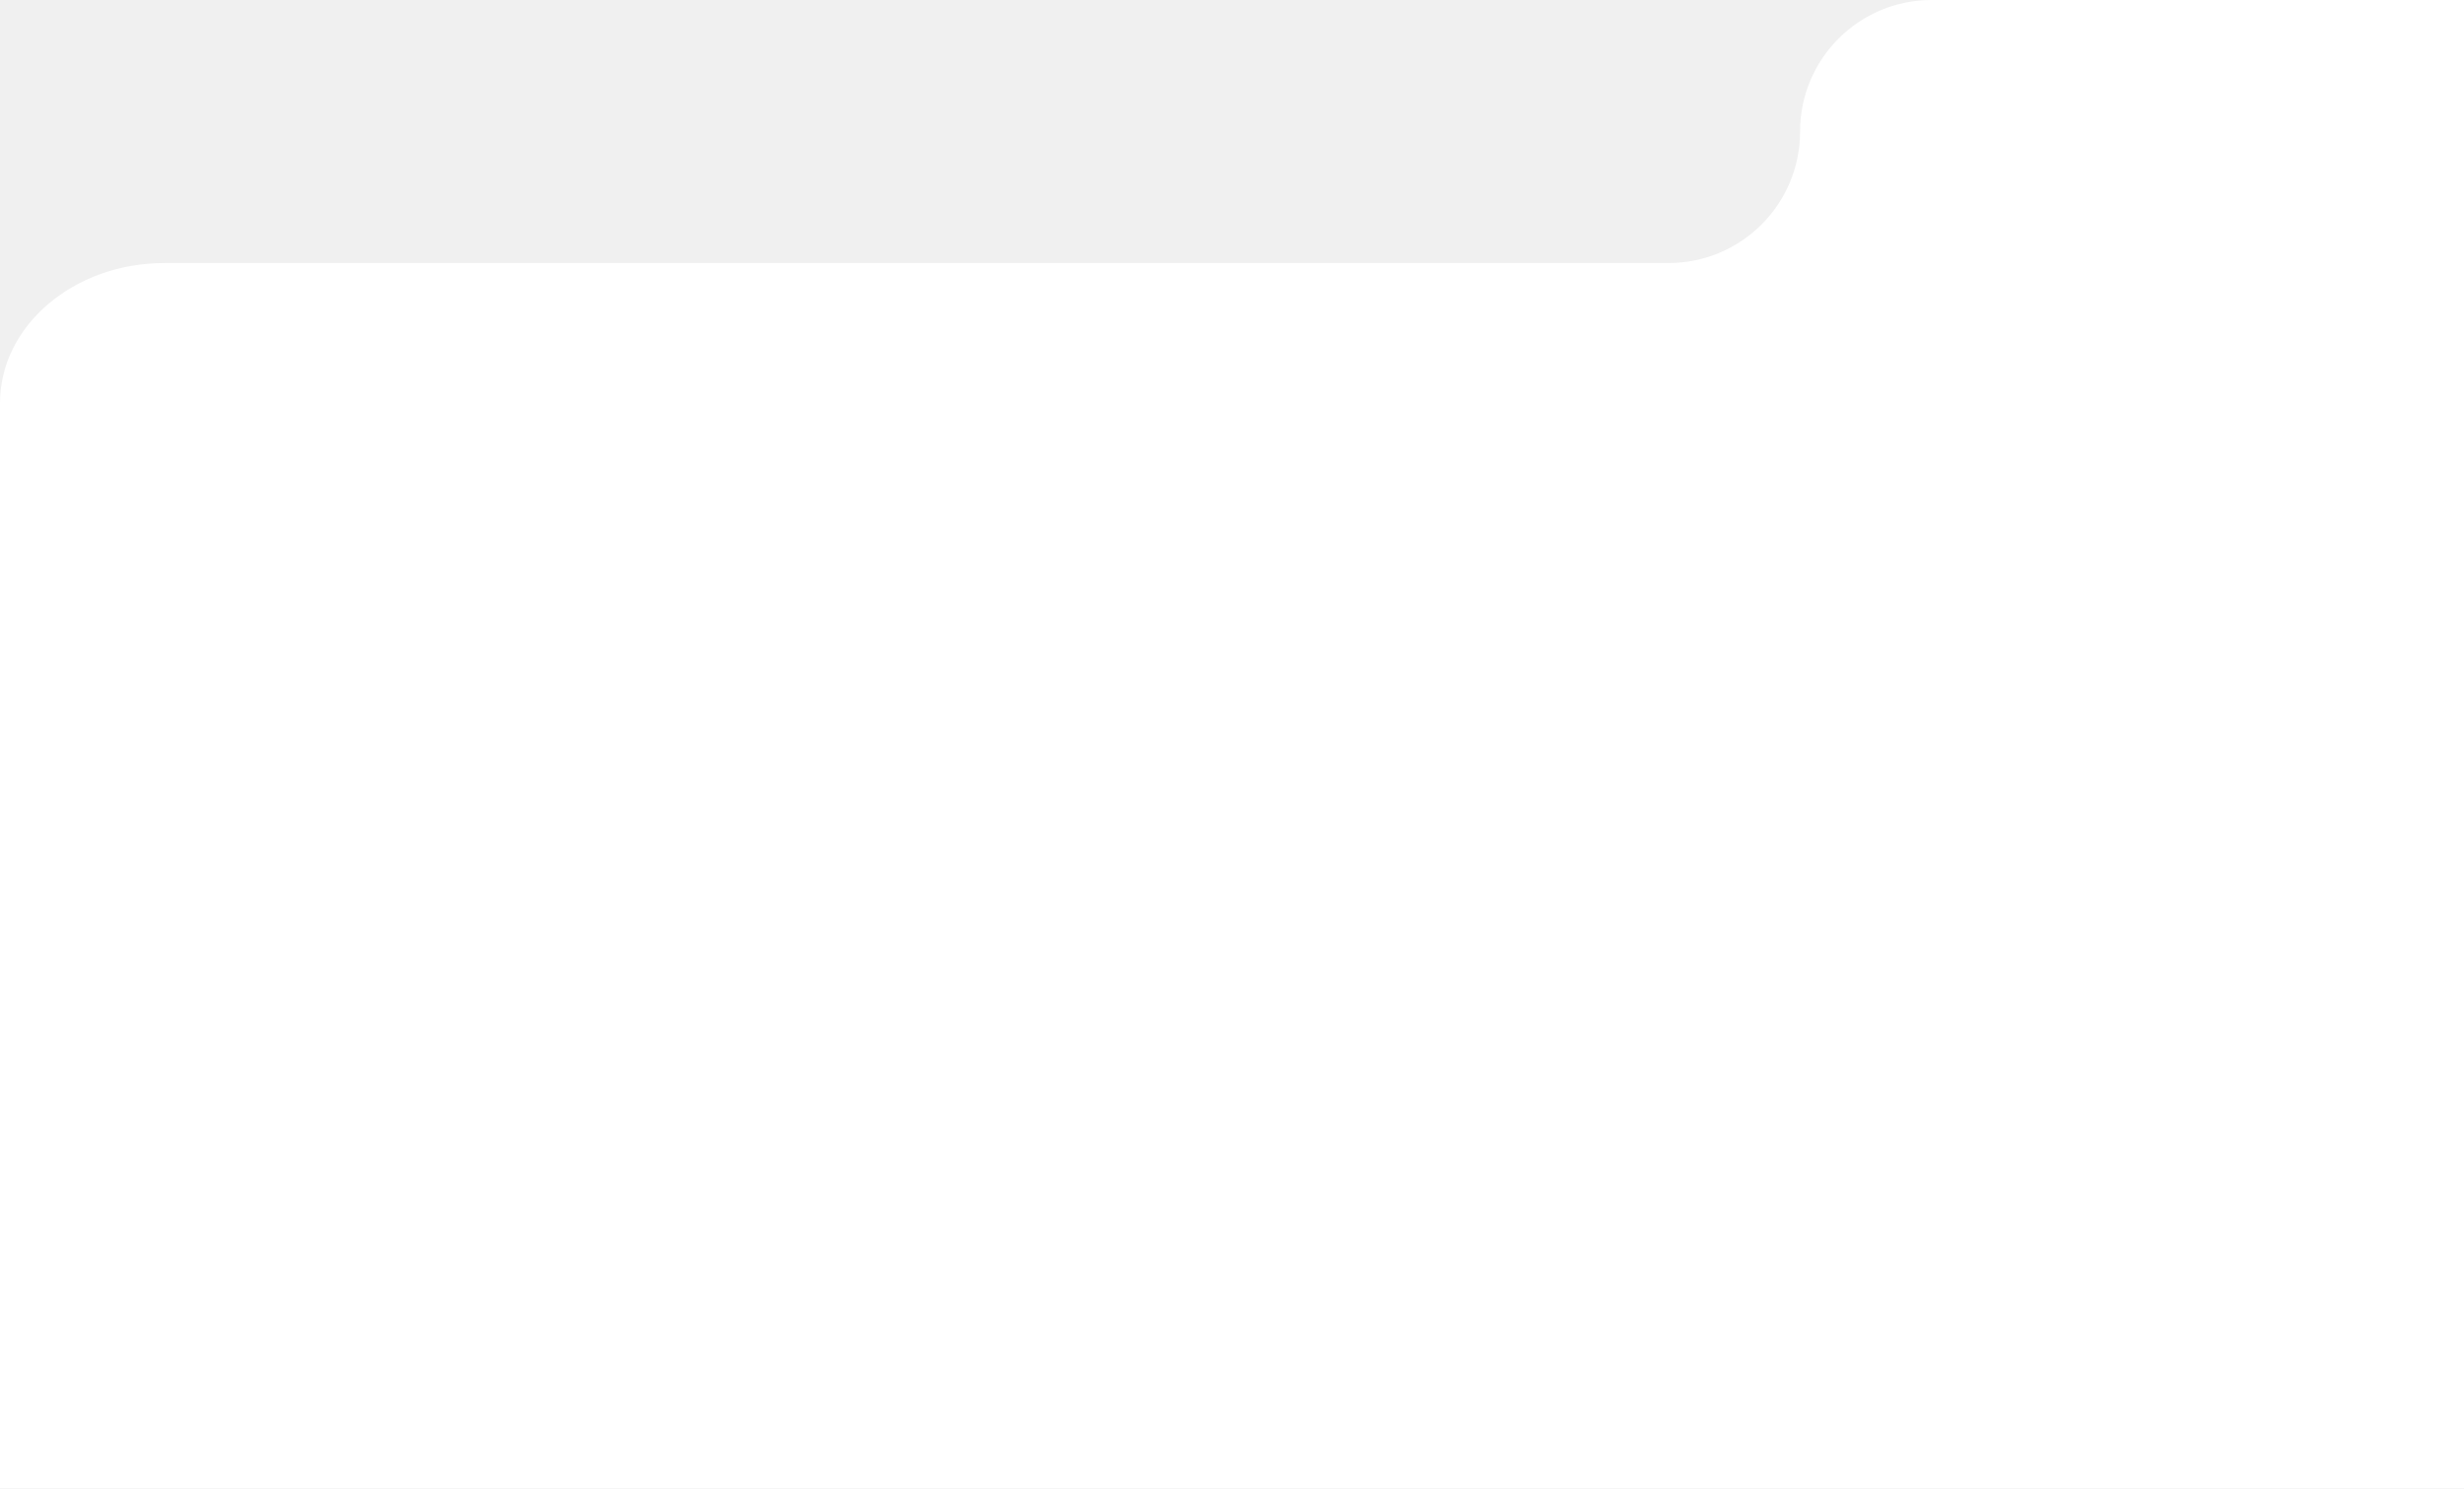
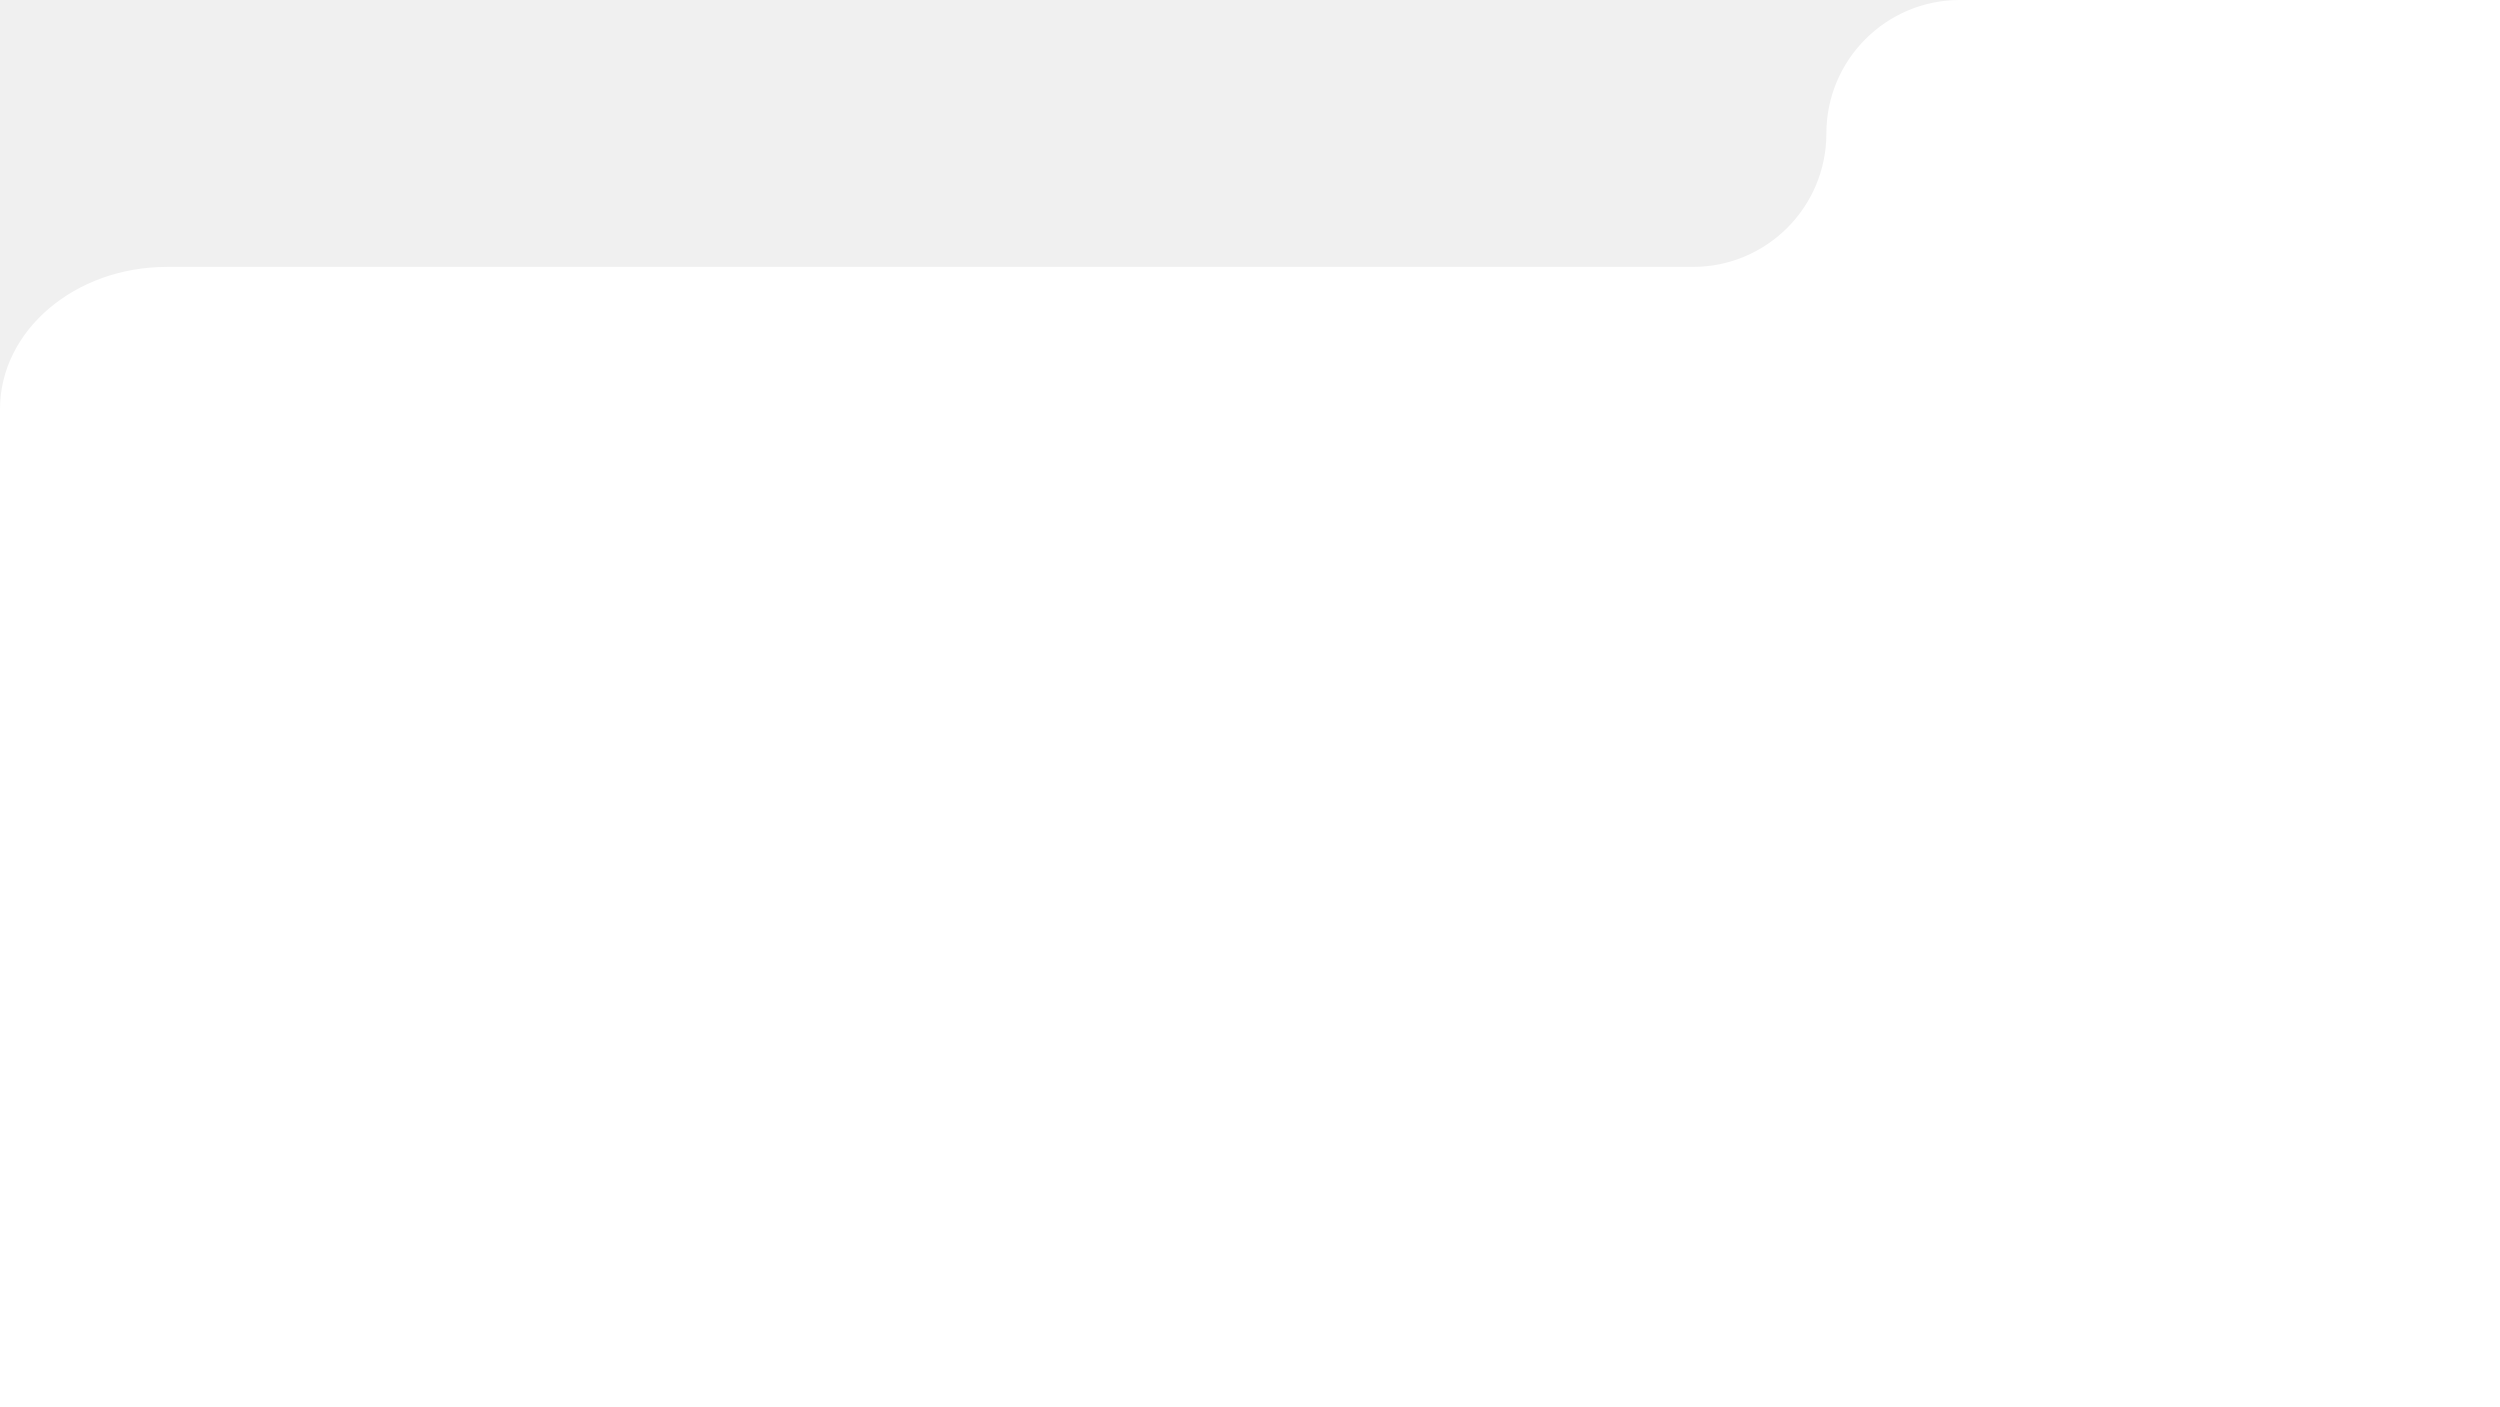
- <svg xmlns="http://www.w3.org/2000/svg" width="1920" height="1160" viewBox="0 0 1920 1160" fill="none">
+ <svg xmlns="http://www.w3.org/2000/svg" width="1920" height="1080" viewBox="0 0 1920 1080" fill="none">
  <path fill-rule="evenodd" clip-rule="evenodd" d="M1769.89 1160L1741.01 1160H1721.9L1721.78 1160L128.249 1160H0V1050.77V1022.25V314.205C0 253.88 57.419 204.977 128.249 204.977H1300.17C1356.78 204.977 1402.66 159.091 1402.66 102.489C1402.66 45.886 1448.55 0 1505.15 0H1721.9H1769.89H1920V1160H1919.89H1770.08L1769.89 1160Z" fill="white" />
</svg>
